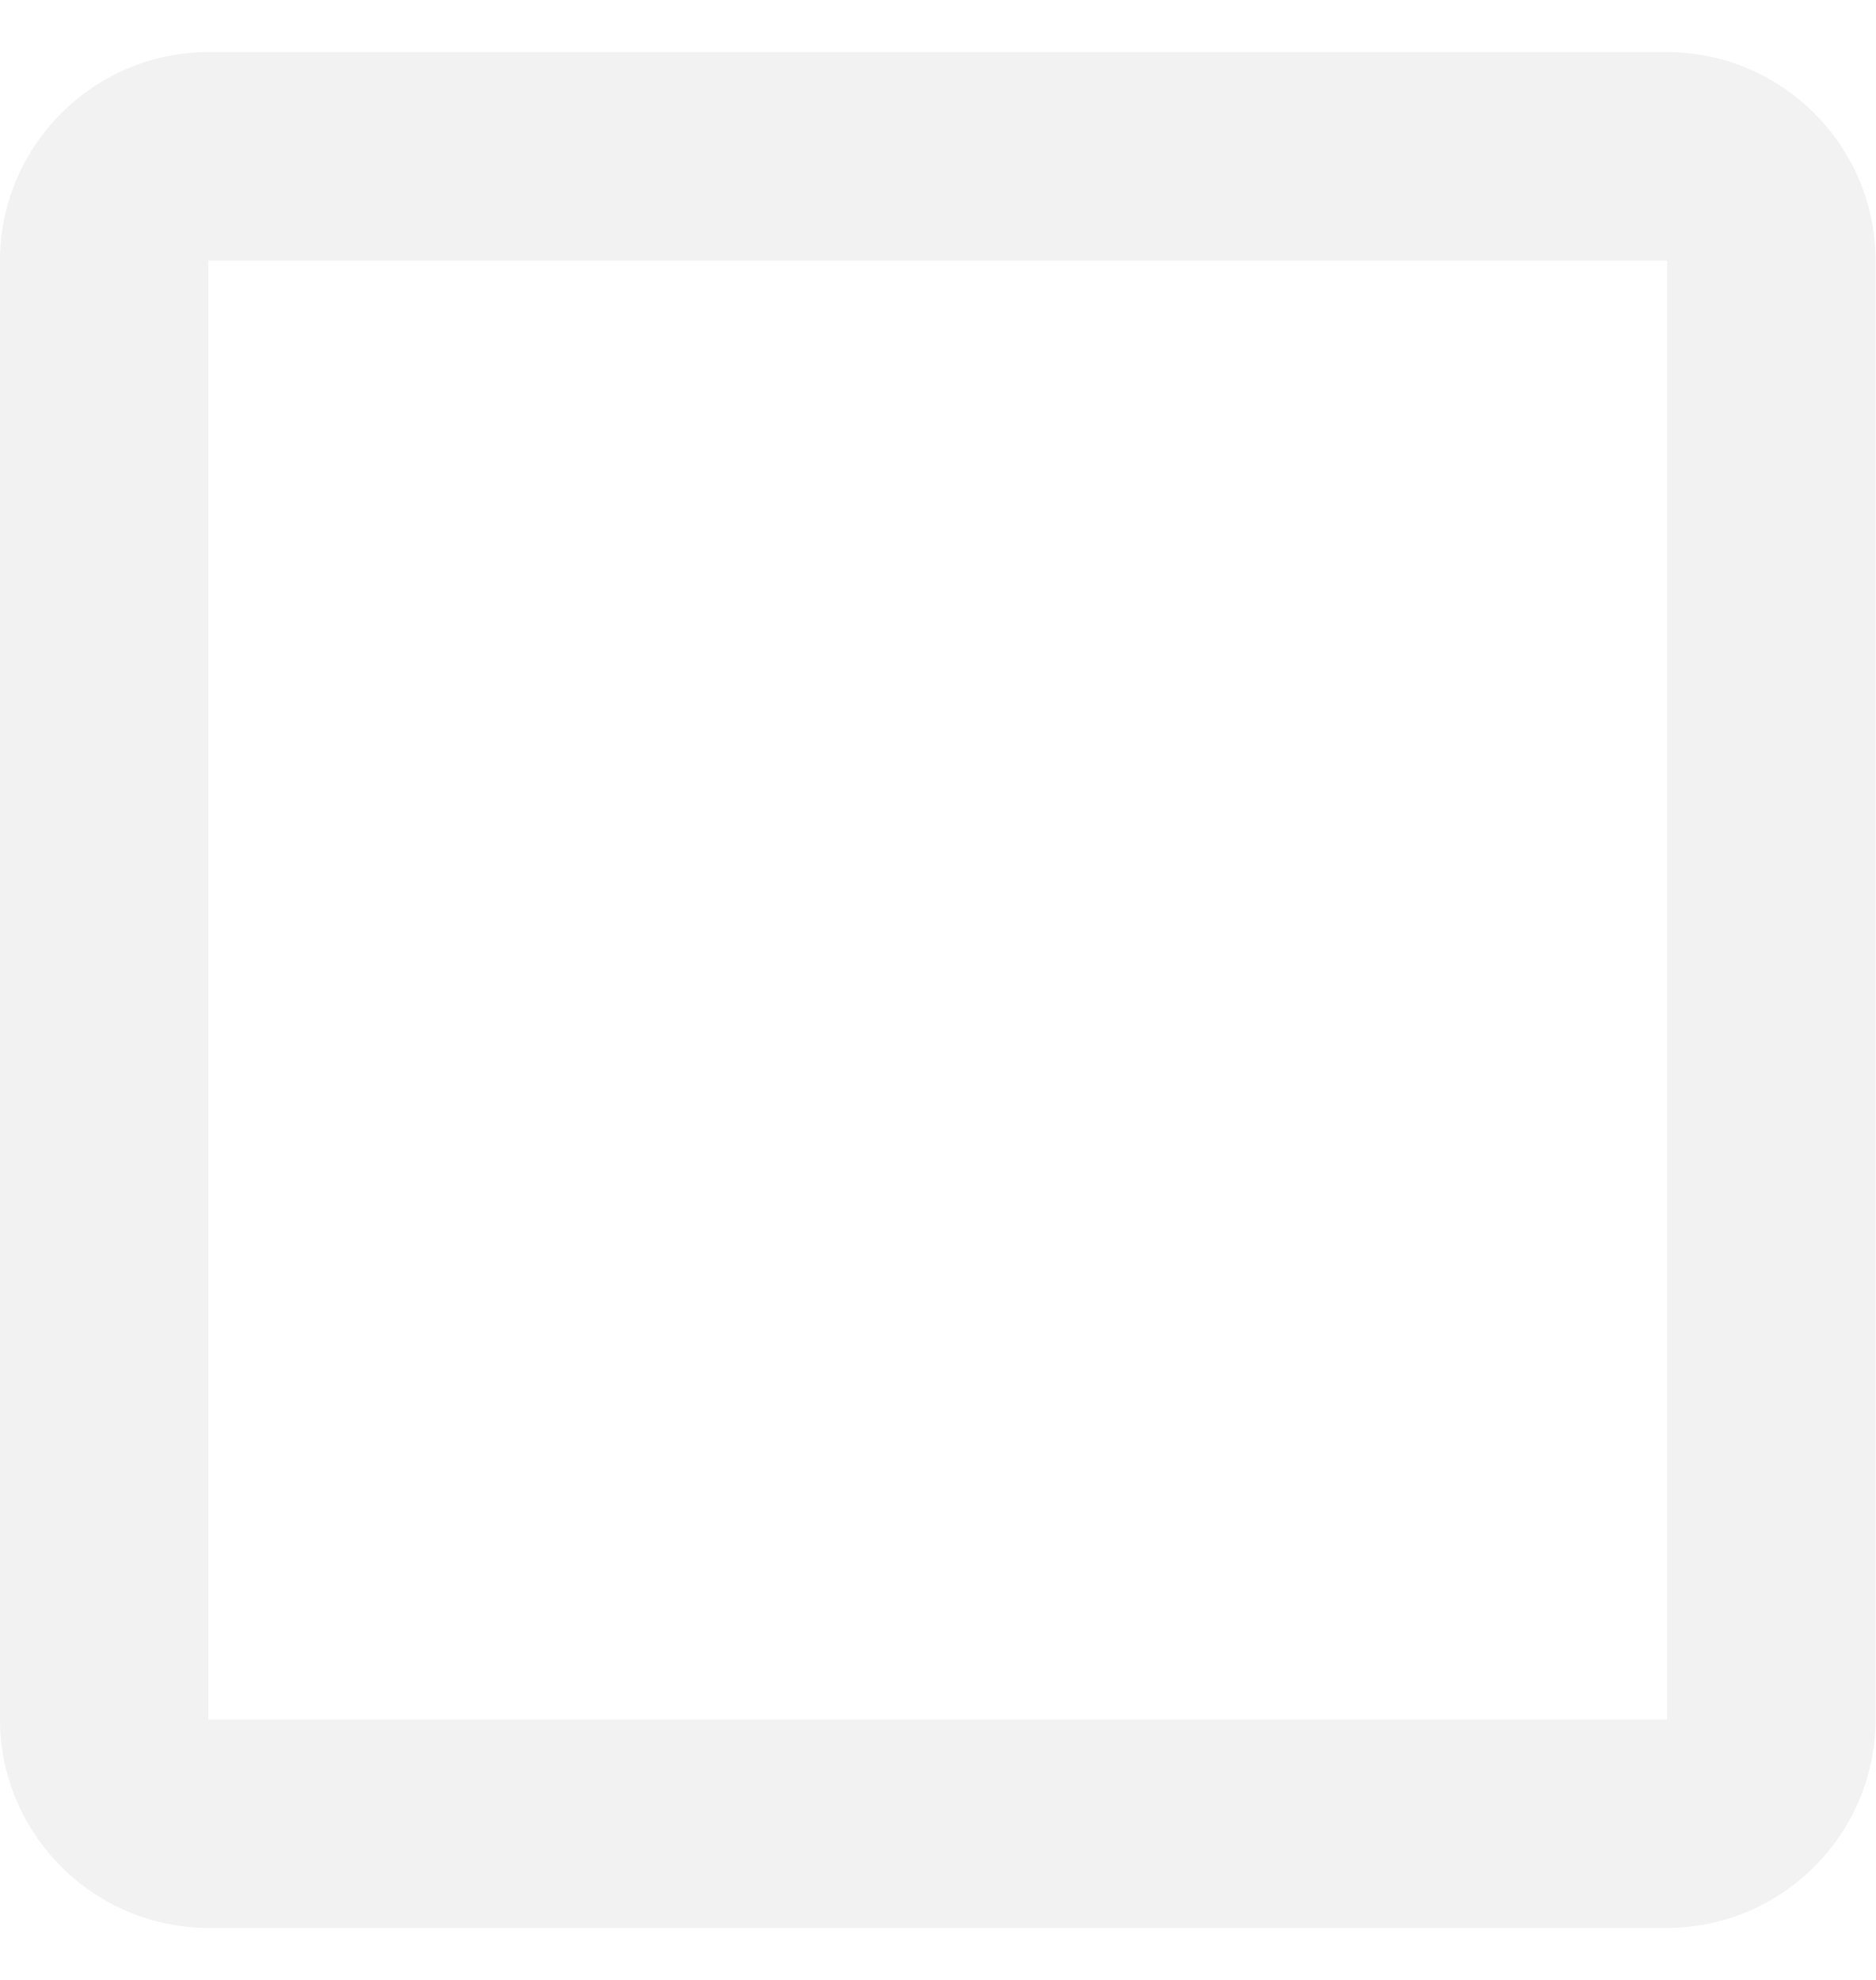
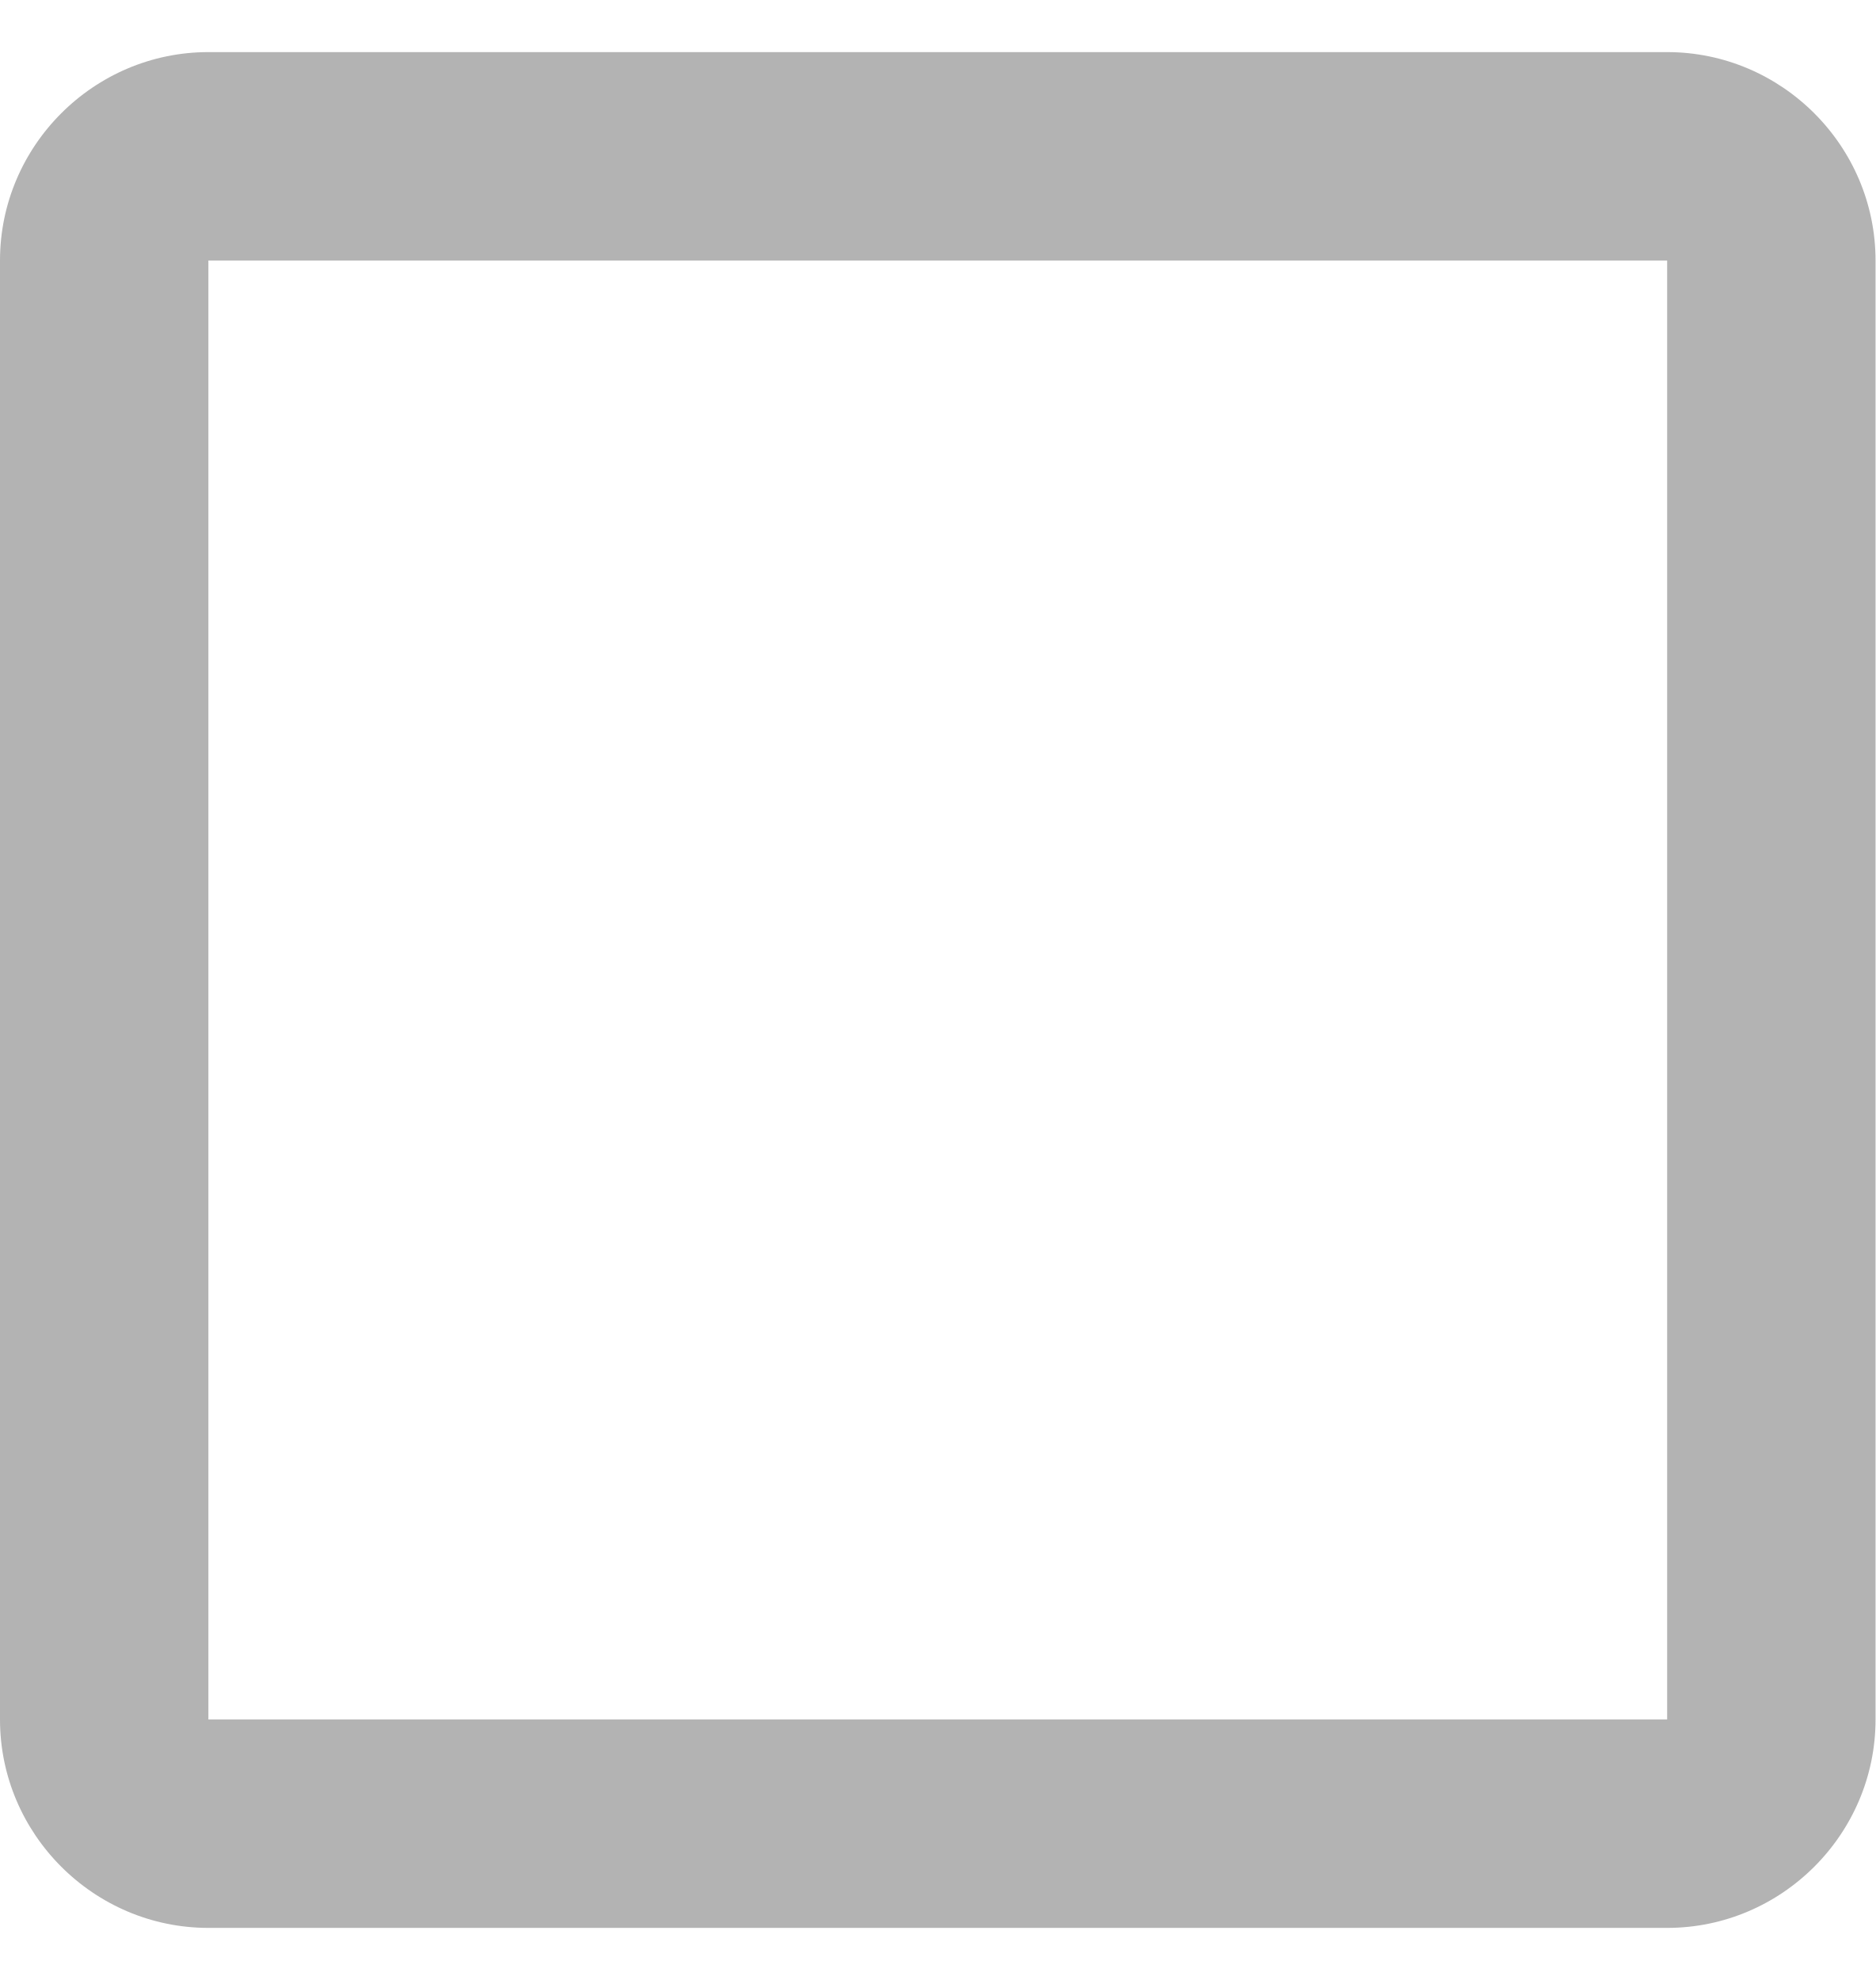
<svg xmlns="http://www.w3.org/2000/svg" width="18" height="19" viewBox="0 0 18 19" fill="none">
-   <path d="M16 2.5V16.5H2V2.5H16ZM16 0.5H2C0.9 0.5 0 1.4 0 2.5V16.5C0 17.6 0.9 18.5 2 18.5H16C17.1 18.5 18 17.6 18 16.5V2.5C18 1.4 17.1 0.5 16 0.5Z" fill="#F2F2F2" />
+   <path d="M16 2.5V16.5H2V2.5H16ZM16 0.5H2C0.9 0.5 0 1.4 0 2.5V16.5C0 17.6 0.9 18.5 2 18.5H16C17.1 18.5 18 17.6 18 16.5V2.5C18 1.4 17.1 0.5 16 0.5Z" fill="#B3B3B3" />
</svg>
